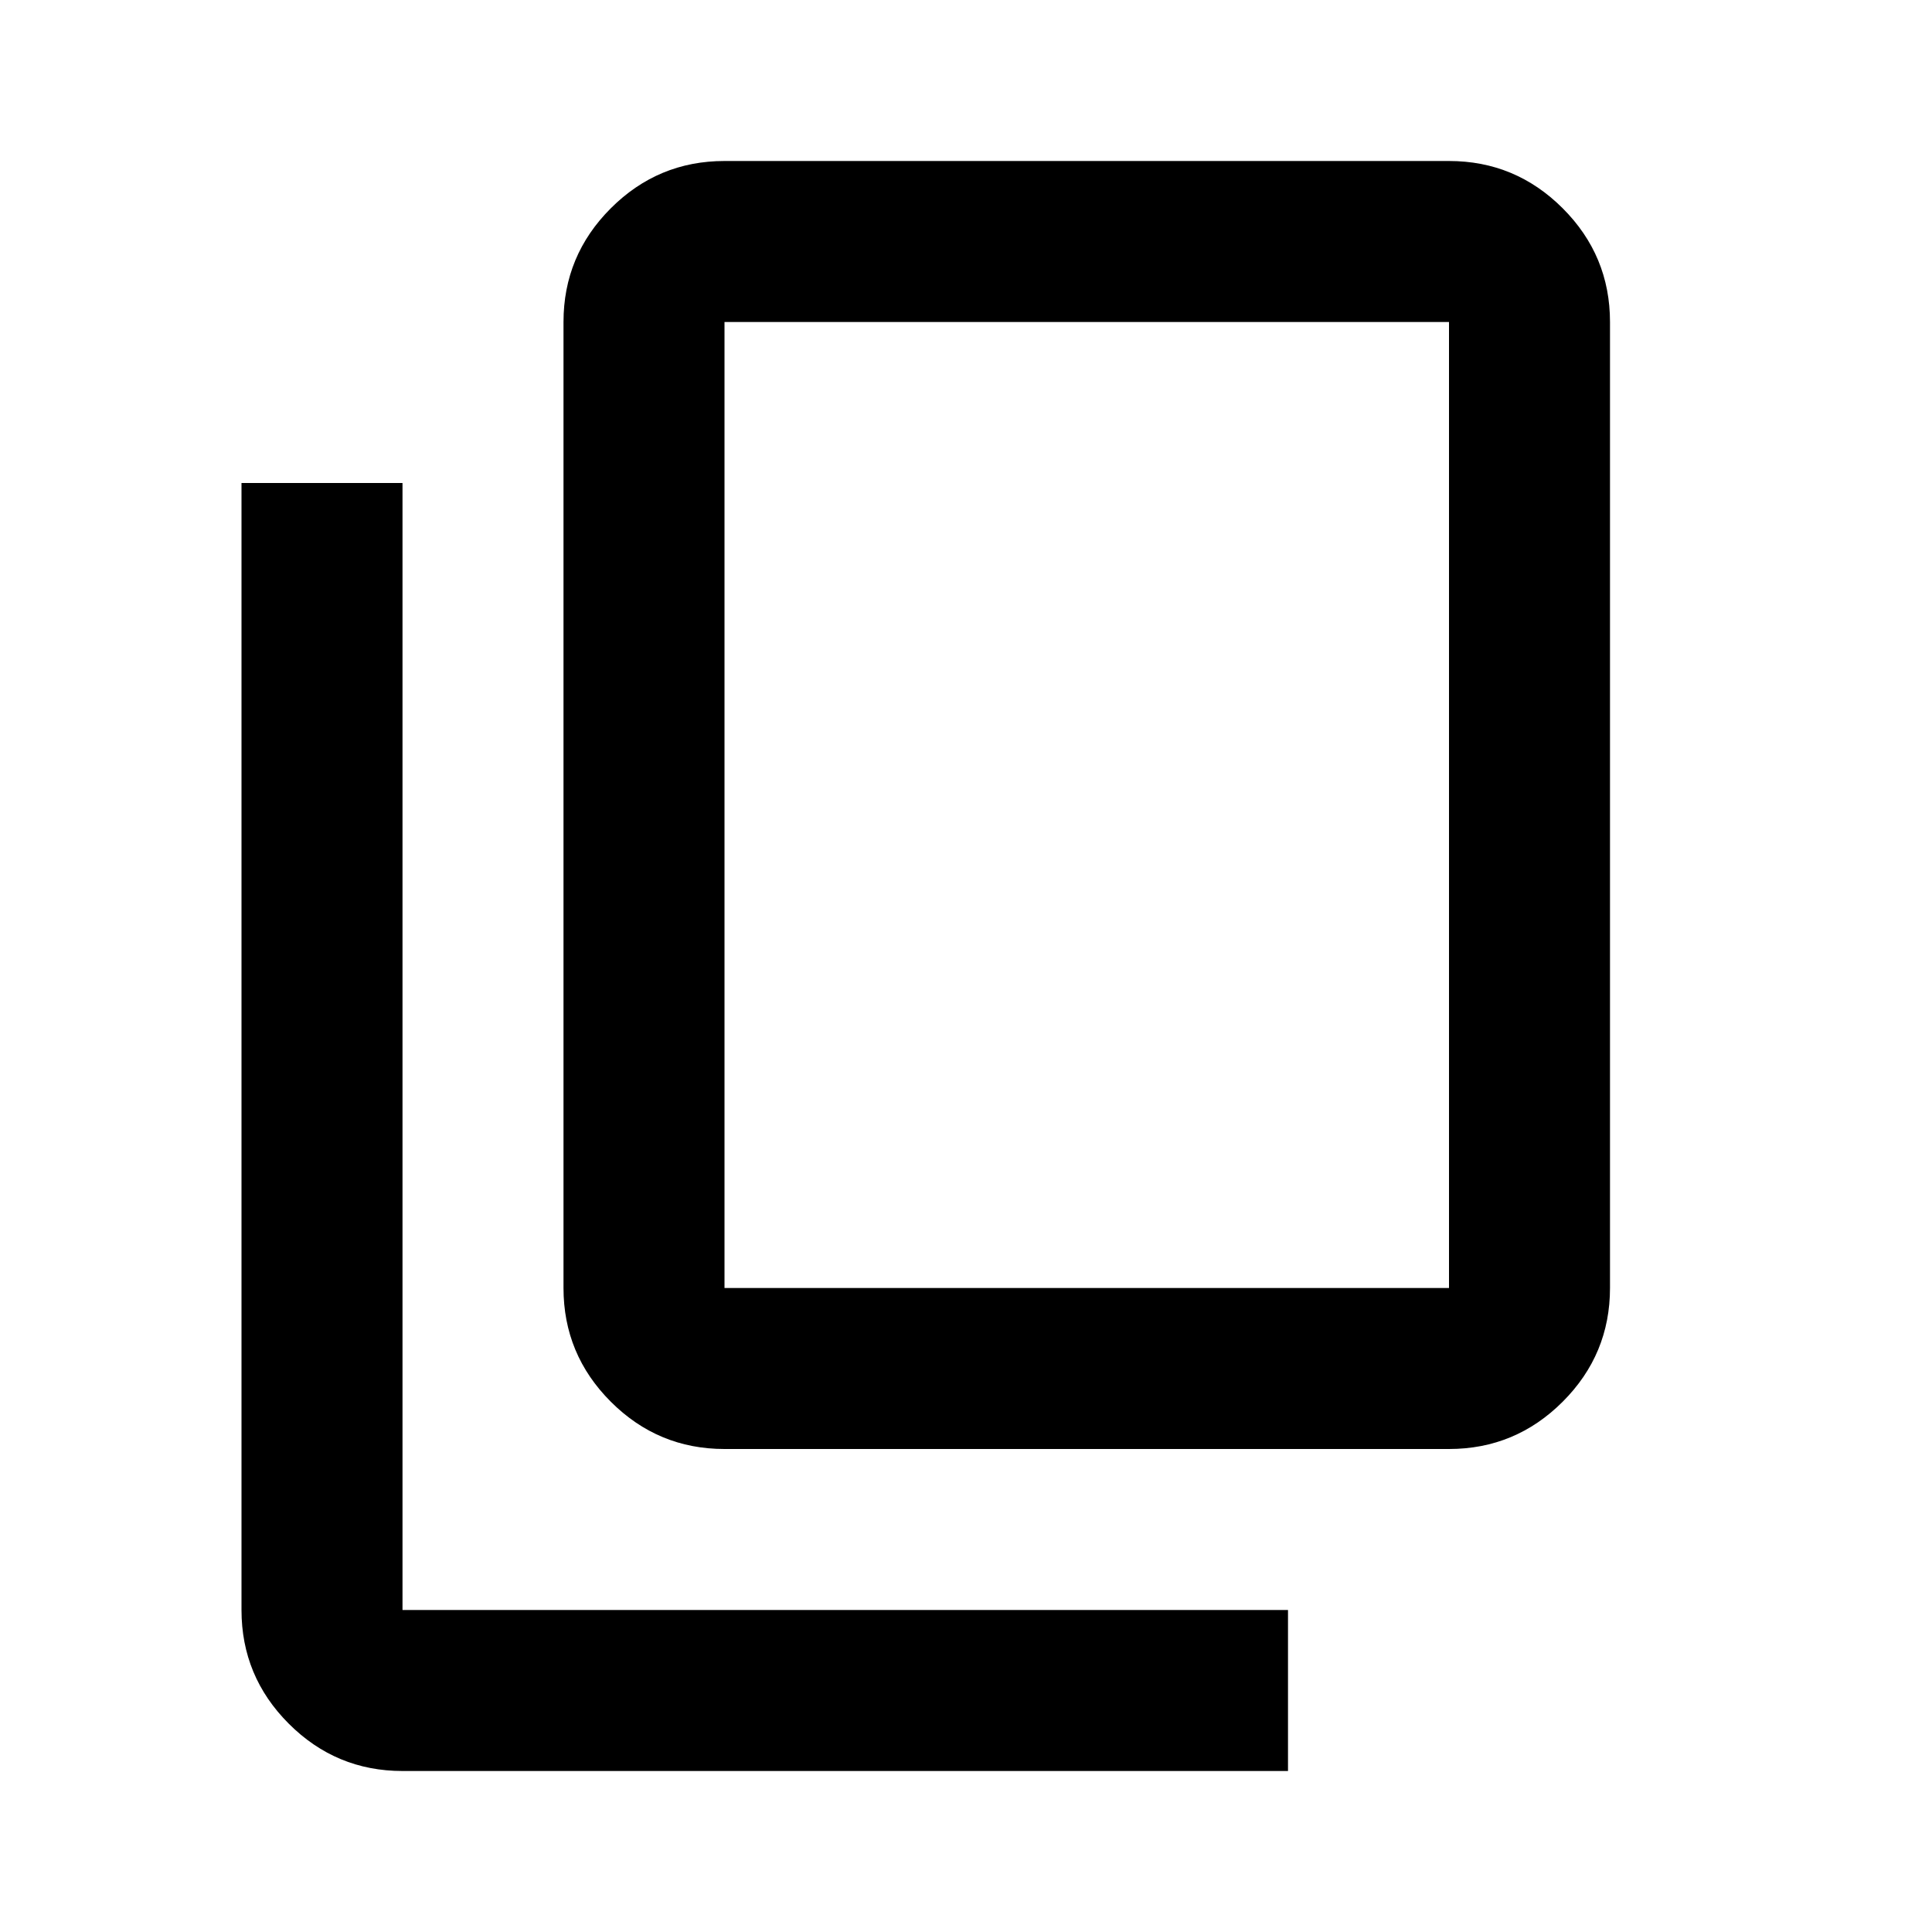
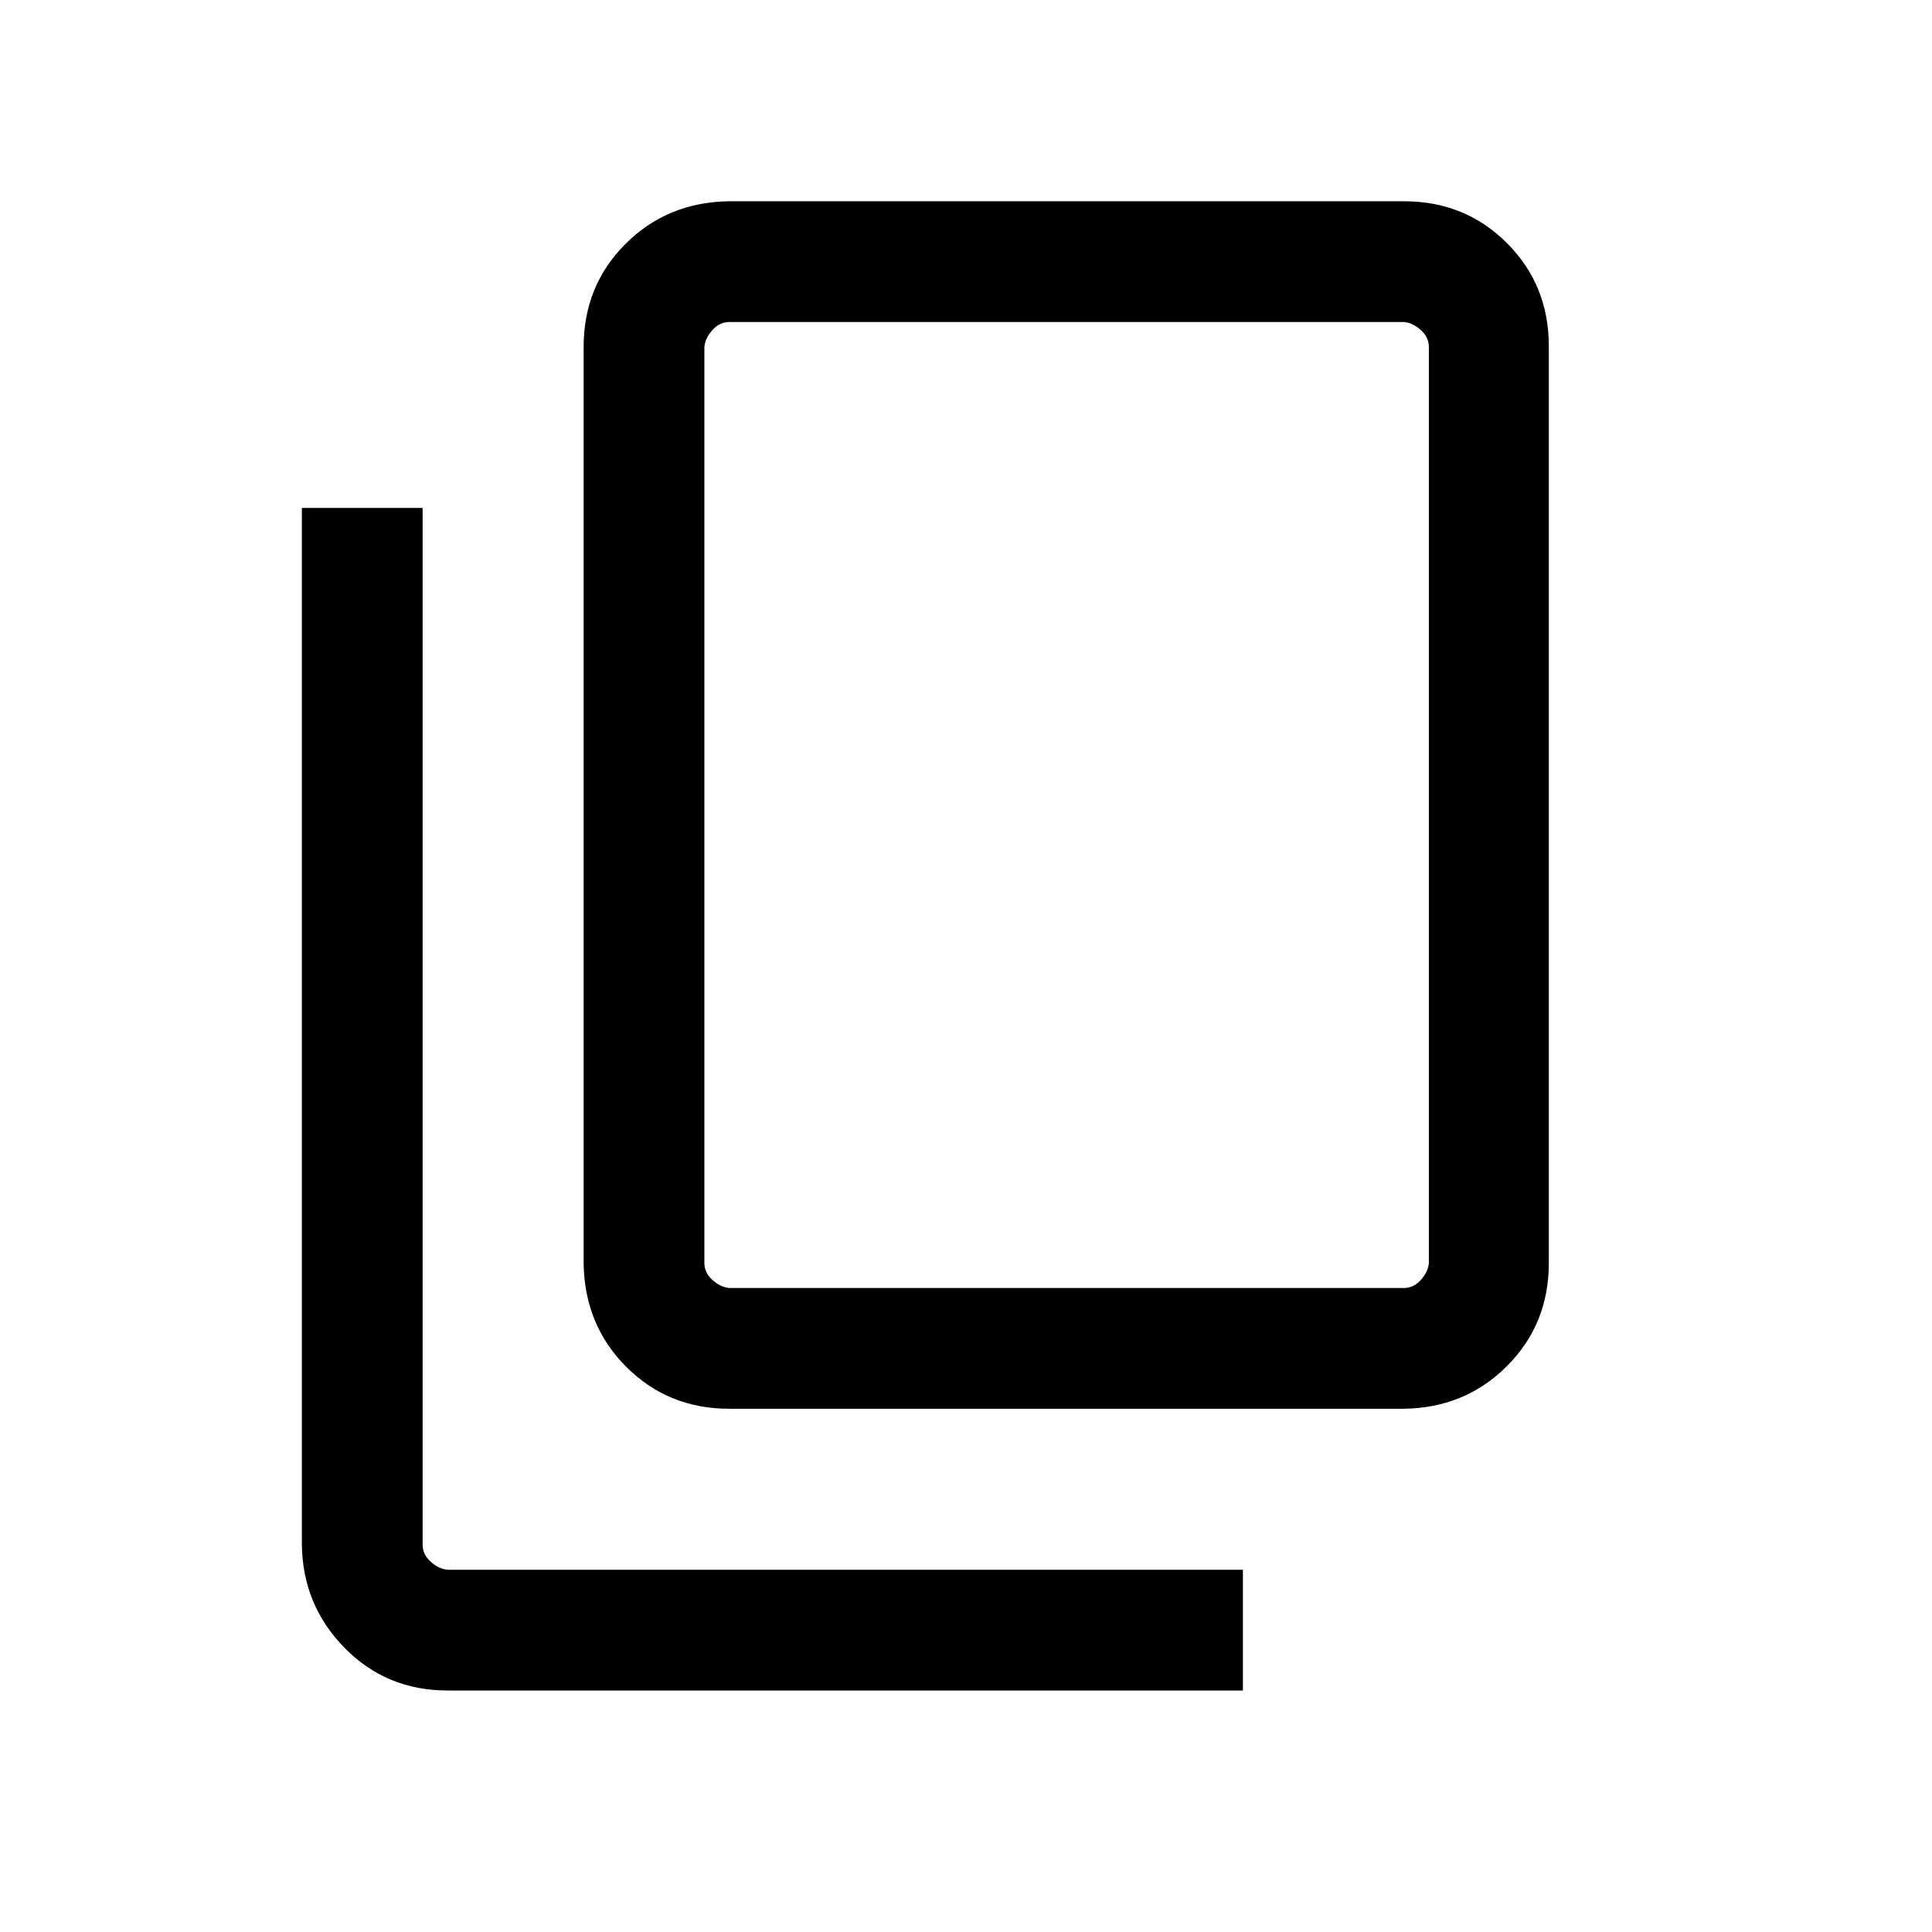
- <svg xmlns="http://www.w3.org/2000/svg" height="24" viewBox="0 -960 960 960" width="24">
-   <path d="M360-240q-33 0-56.5-23.5T280-320v-480q0-33 23.5-56.5T360-880h360q33 0 56.5 23.5T800-800v480q0 33-23.5 56.5T720-240H360Zm0-80h360v-480H360v480ZM200-80q-33 0-56.5-23.5T120-160v-560h80v560h440v80H200Zm160-240v-480 480Z" />
+ <svg xmlns="http://www.w3.org/2000/svg" viewBox="0 0 24 24" height="24px" width="24px">
+   <path d="M9.06,17.5q-0.76,0-1.28-0.52T7.25,15.69V4.31q0-0.76 0.52-1.28T9.06,2.5h8.38q0.76,0 1.28,0.52t0.52,1.28V15.69q0,0.76-0.52,1.28T17.44,17.5H9.06Zm0-1.5h8.38q0.12,0 0.21-0.1t0.1-0.21V4.31q0-0.12-0.1-0.21T17.44,4H9.06Q8.94,4 8.85,4.1T8.75,4.31V15.69q0,0.12 0.1,0.21T9.06,16Zm-3.5,5Q4.8,21 4.28,20.47T3.75,19.19V6.31h1.5V19.19q0,0.12 0.1,0.21t0.21,0.1h9.88V21H5.56Zm3.19-5q0,0 0-0.1t0-0.21V4.31q0-0.12 0-0.21t0-0.1q0,0 0,0.1t0,0.21V15.69q0,0.12 0,0.21t0,0.1Z" />
</svg>
